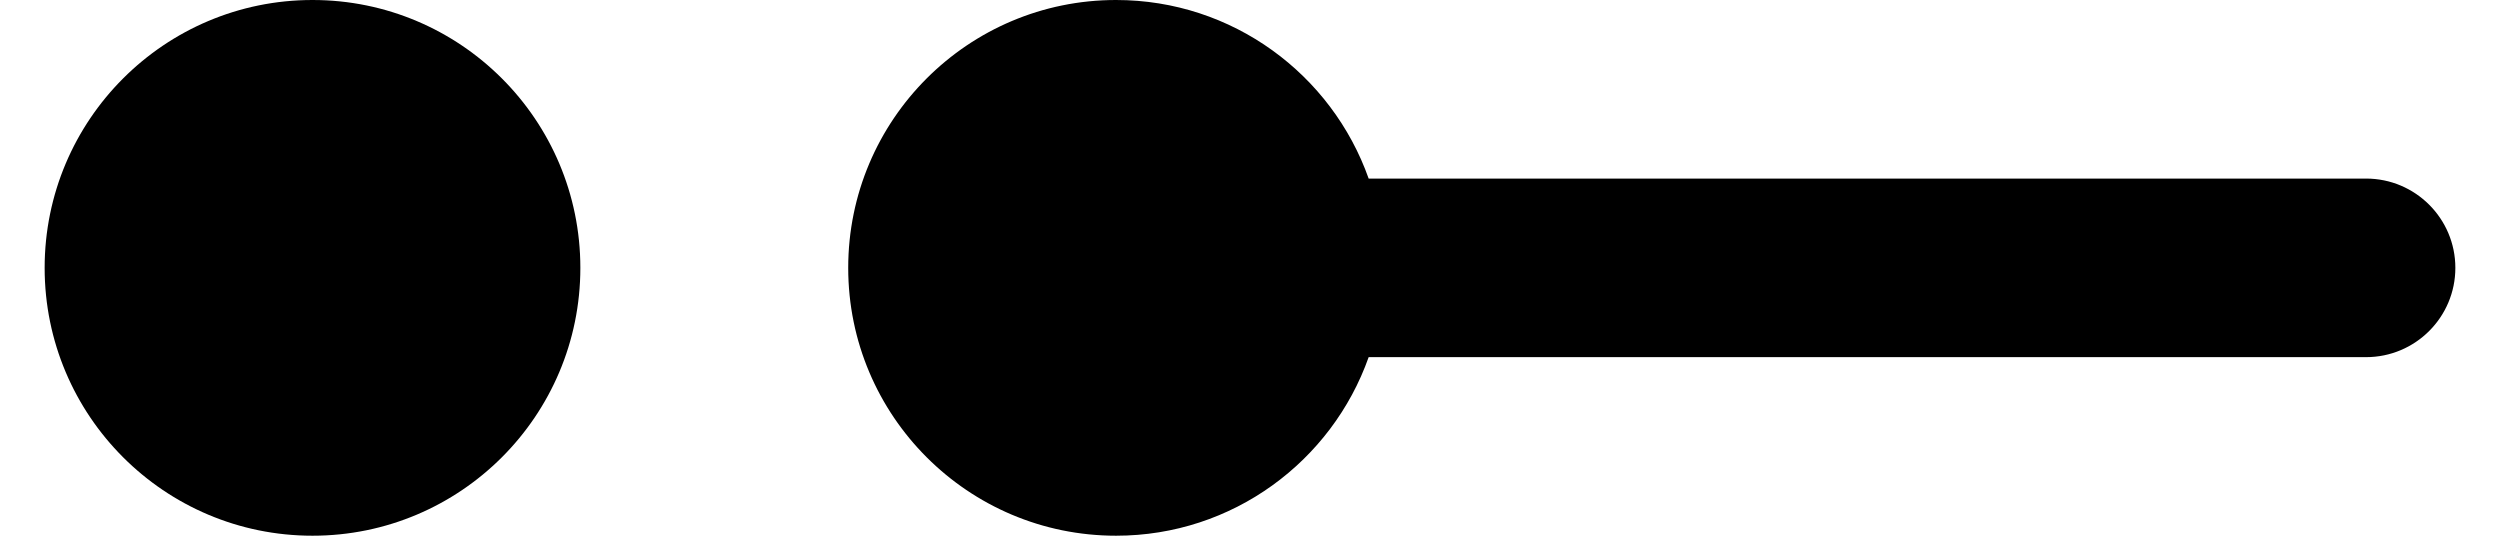
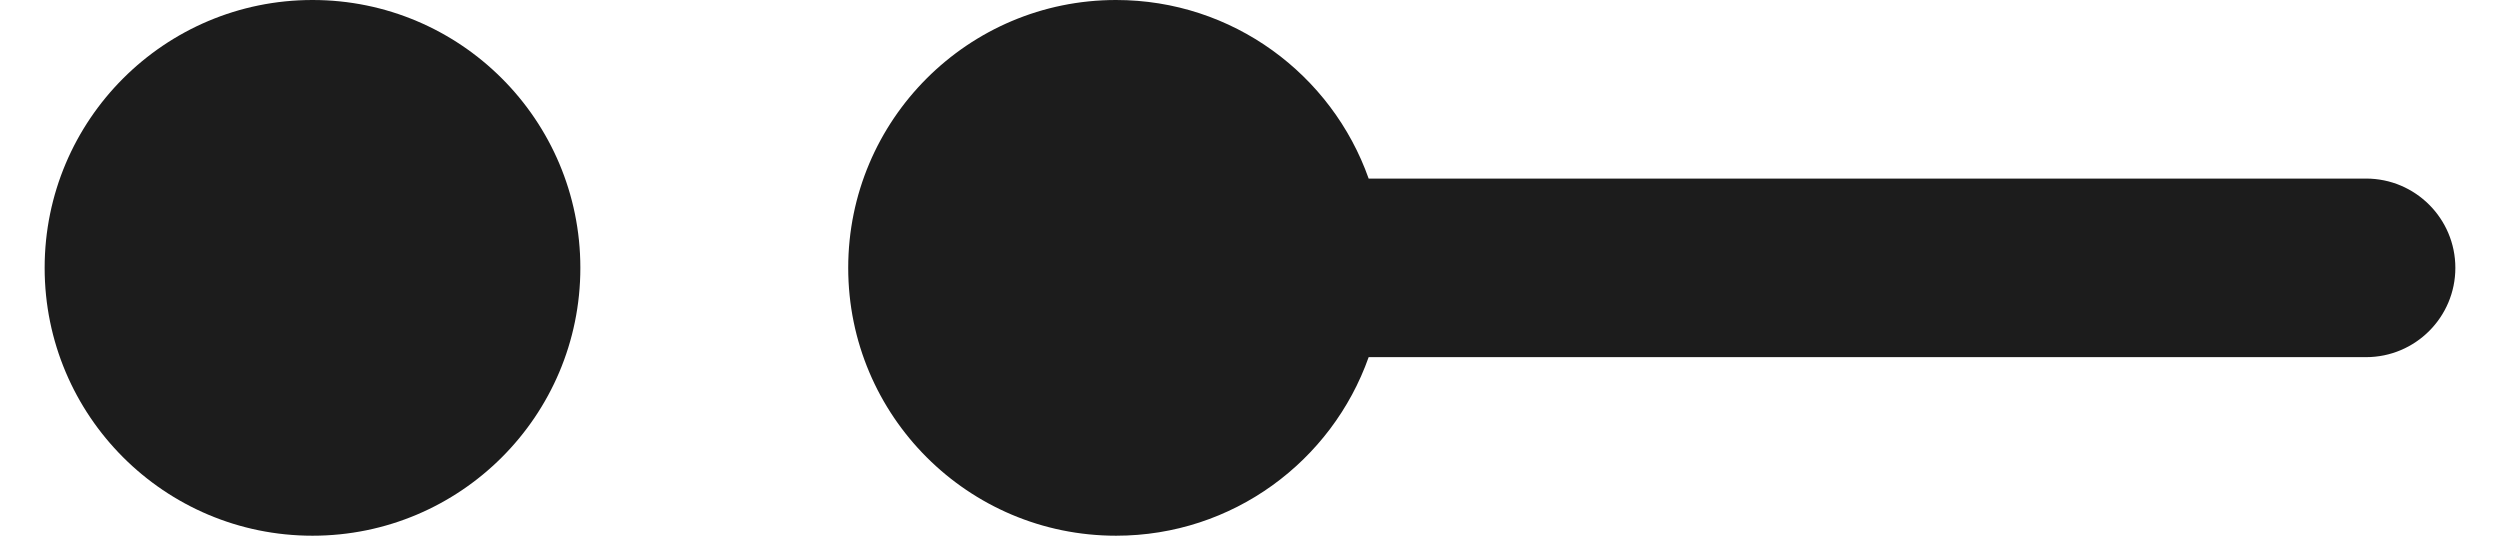
<svg xmlns="http://www.w3.org/2000/svg" id="vector" width="28" height="6" viewBox="0 0 28 6">
-   <path fill="@color/nt_1C1C1C_F2F2F2" d="M3.5,3m-3,0a3,3 0,1 1,6 0a3,3 0,1 1,-6 0" id="path_0" />
-   <path fill="@color/nt_1C1C1C_F2F2F2" d="M15.329,4C14.917,5.165 13.806,6 12.5,6C10.843,6 9.5,4.657 9.5,3C9.5,1.343 10.843,0 12.5,0C13.806,0 14.917,0.835 15.329,2H26.5C27.052,2 27.5,2.448 27.5,3C27.5,3.552 27.052,4 26.5,4H15.329Z" fill-rule="evenodd" id="path_1" />
+   <path fill="#1C1C1C" d="M3.5,3m-3,0a3,3 0,1 1,6 0a3,3 0,1 1,-6 0" id="path_0" />
+   <path fill="#1C1C1C" d="M15.329,4C14.917,5.165 13.806,6 12.5,6C10.843,6 9.5,4.657 9.5,3C9.5,1.343 10.843,0 12.5,0C13.806,0 14.917,0.835 15.329,2H26.5C27.052,2 27.5,2.448 27.5,3C27.5,3.552 27.052,4 26.5,4H15.329Z" fill-rule="evenodd" id="path_1" />
</svg>
